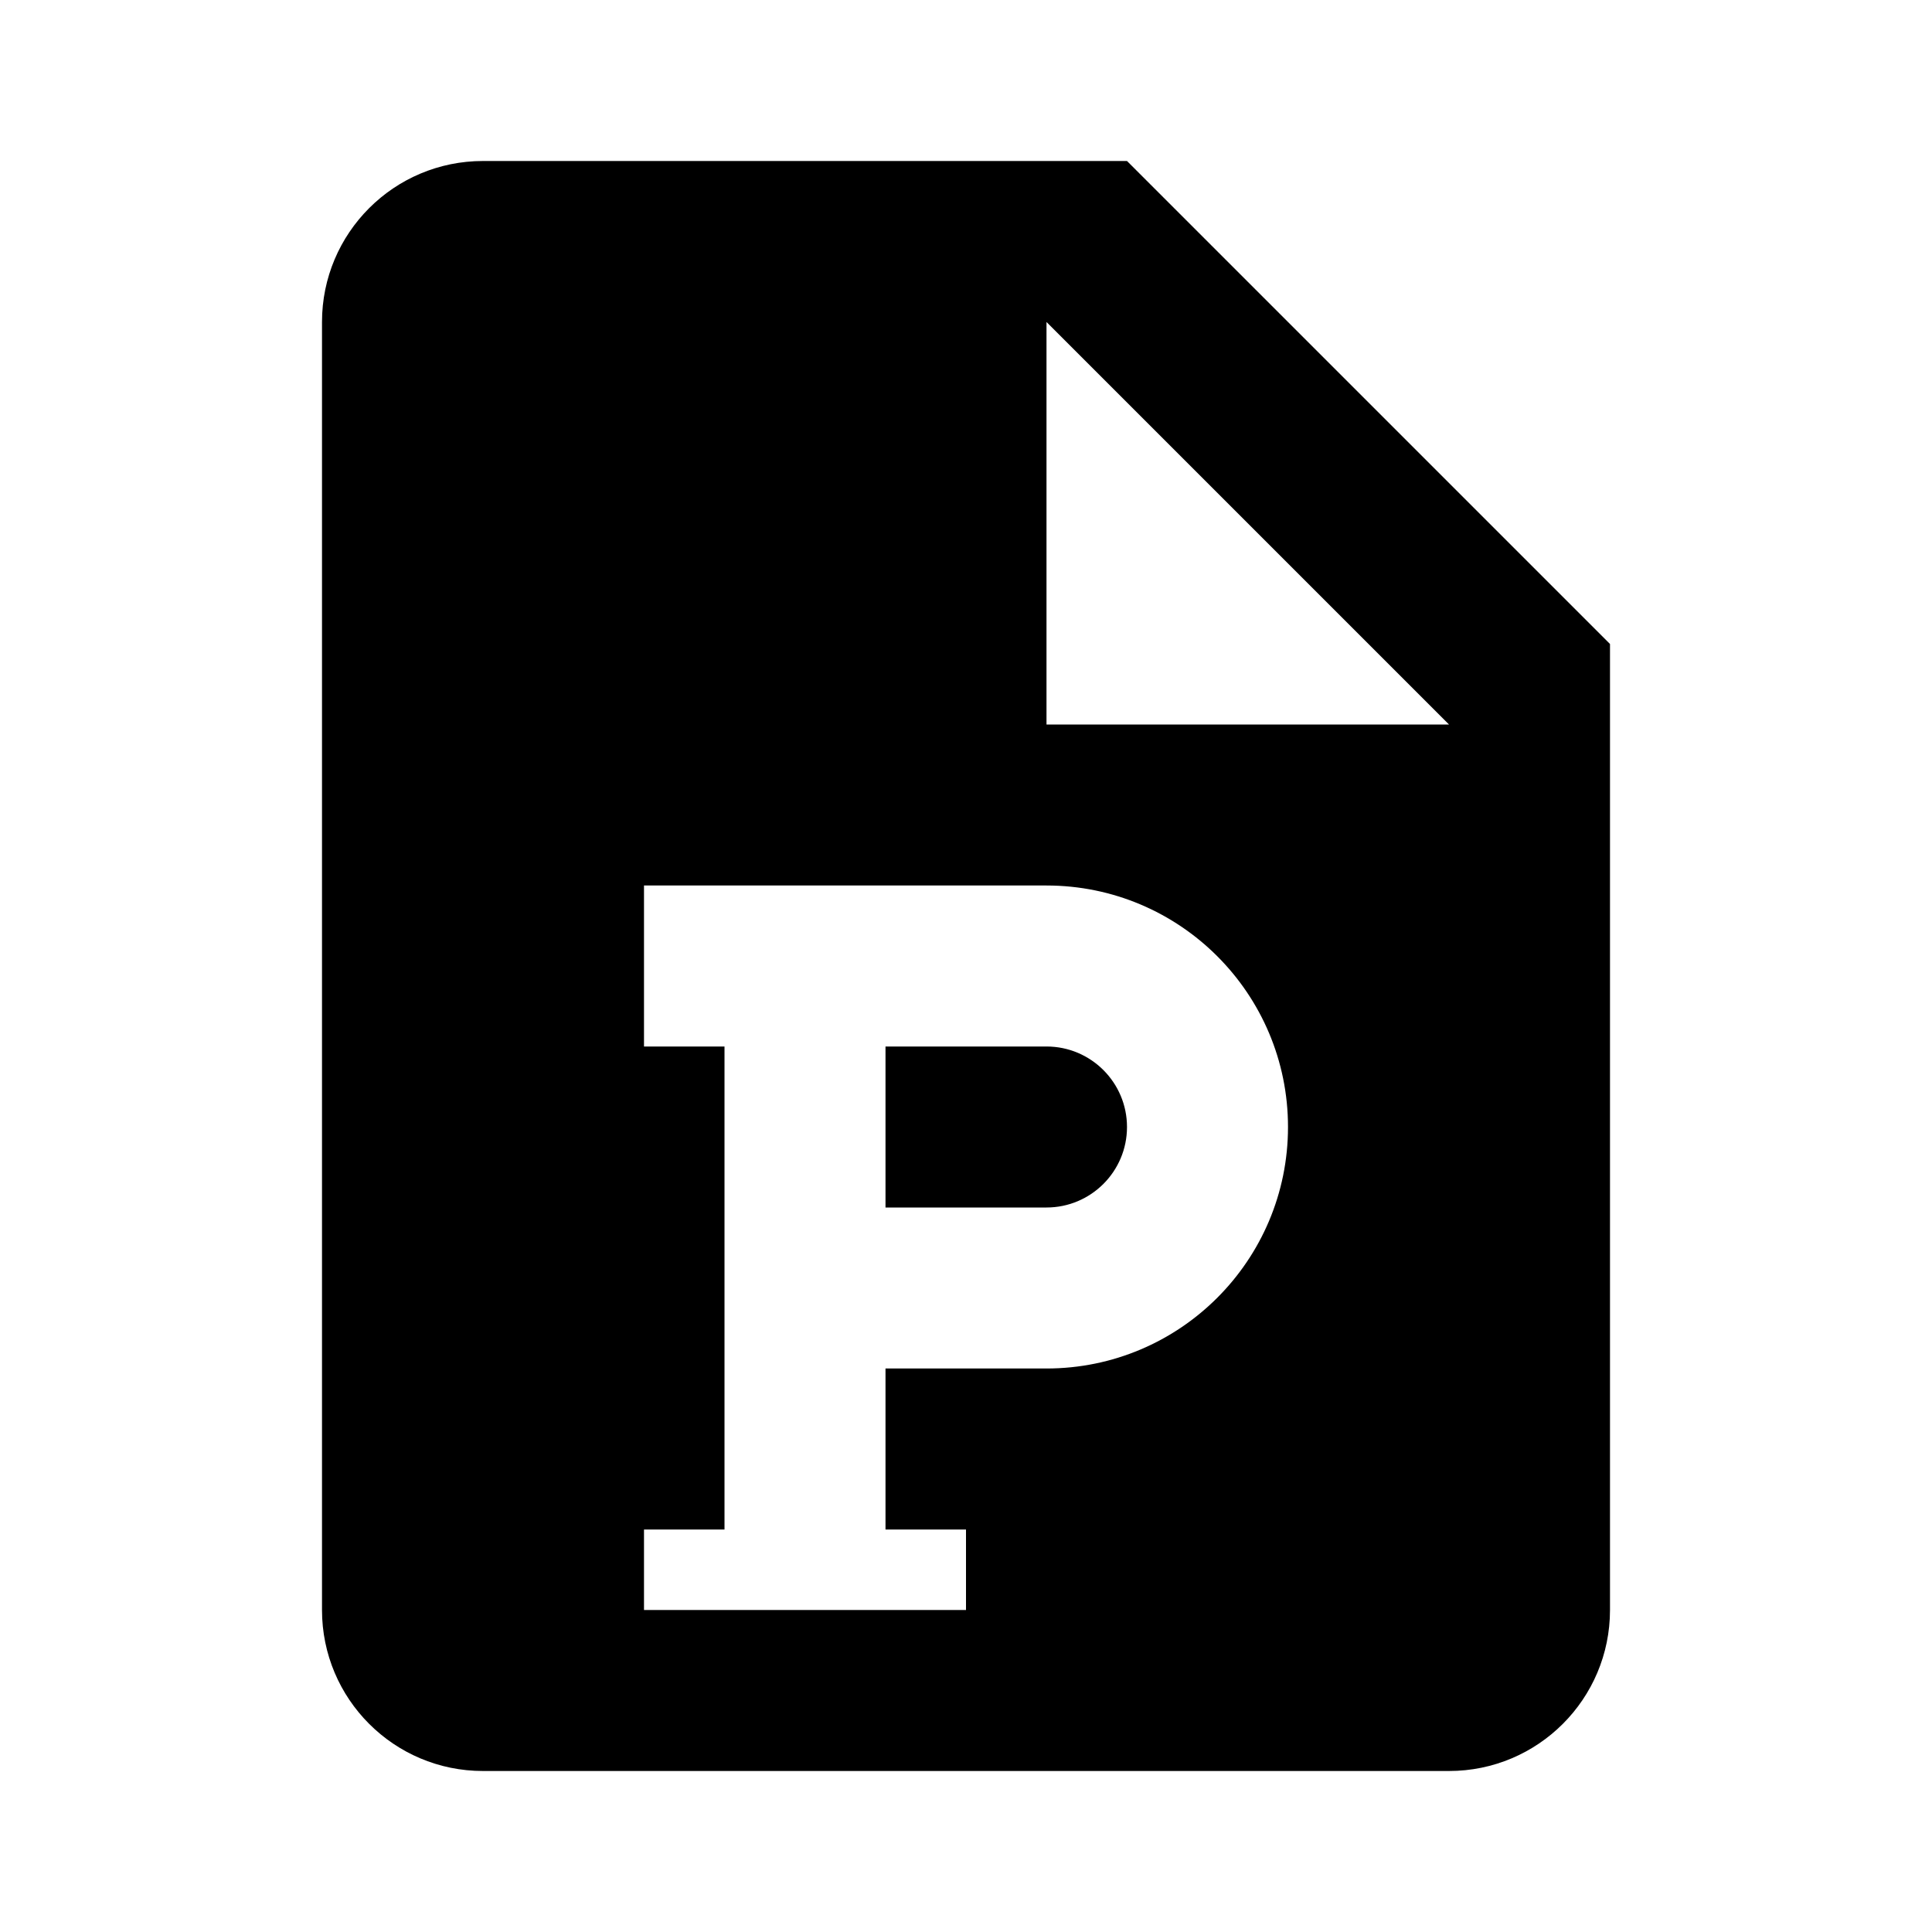
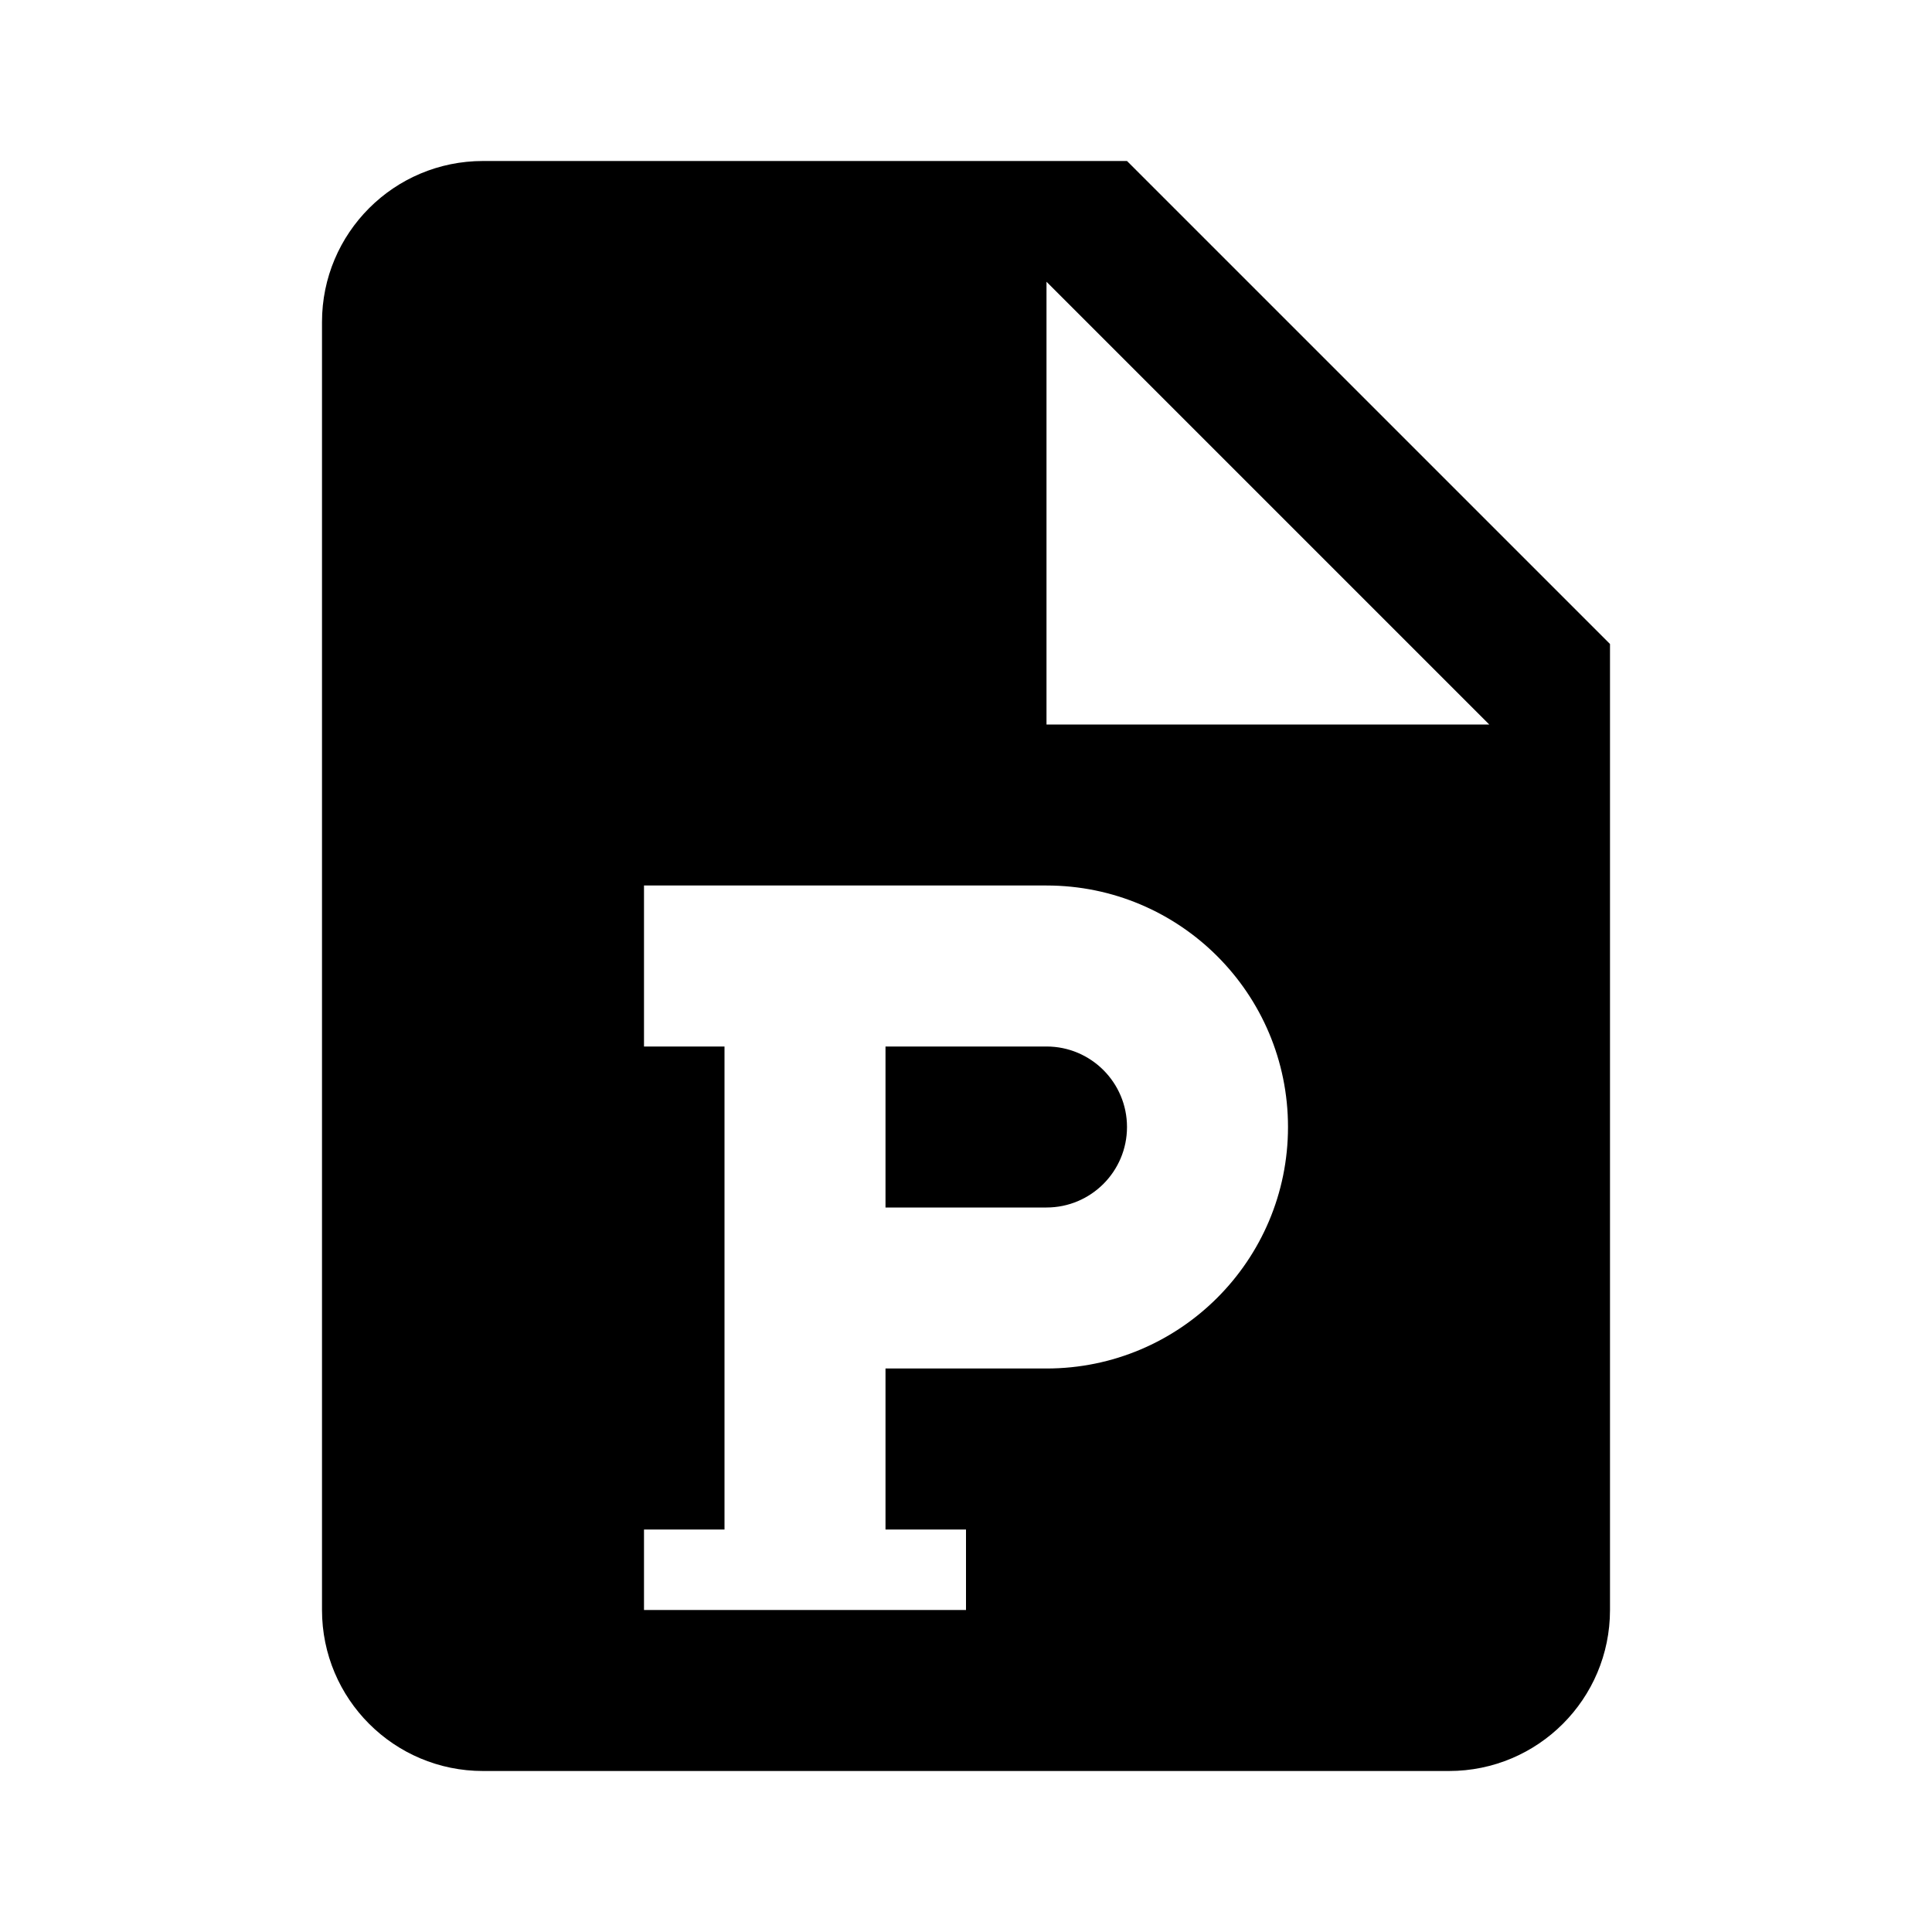
<svg xmlns="http://www.w3.org/2000/svg" version="1.1" baseProfile="full" width="24" height="24" viewBox="0 0 24.00 24.00" enable-background="new 0 0 24.00 24.00" xml:space="preserve">
-   <path fill="#000000" fill-opacity="1" stroke-width="0.2" stroke-linejoin="round" d="M 6,2L 14,2L 20,8L 20,20C 20,21.105 19.105,22 18,22L 6,22C 4.895,22 4,21.105 4,20L 4,4C 4,2.895 4.895,2 6,2 Z M 13,4L 13,9L 18,9L 13,4 Z M 8,11L 8,13L 9,13L 9,19L 8,19L 8,20L 12,20L 12,19L 11,19L 11,17L 13,17C 14.657,17 16,15.657 16,14C 16,12.343 14.657,11 13,11L 8,11 Z M 13,13C 13.552,13 14,13.448 14,14C 14,14.552 13.552,15 13,15L 11,15L 11,13L 13,13 Z " />
+   <path fill="#000000" fill-opacity="1" stroke-width="0.2" stroke-linejoin="round" d="M 6,2L 14,2L 20,8L 20,20C 20,21.105 19.105,22 18,22L 6,22C 4.895,22 4,21.105 4,20L 4,4C 4,2.895 4.895,2 6,2 Z M 13,3.5L 13,9L 18.5,9L 13,3.5 Z M 8,11L 8,13L 9,13L 9,19L 8,19L 8,20L 12,20L 12,19L 11,19L 11,17L 13,17C 14.657,17 16,15.657 16,14C 16,12.343 14.657,11 13,11L 8,11 Z M 13,13C 13.552,13 14,13.448 14,14C 14,14.552 13.552,15 13,15L 11,15L 11,13L 13,13 Z " />
</svg>
